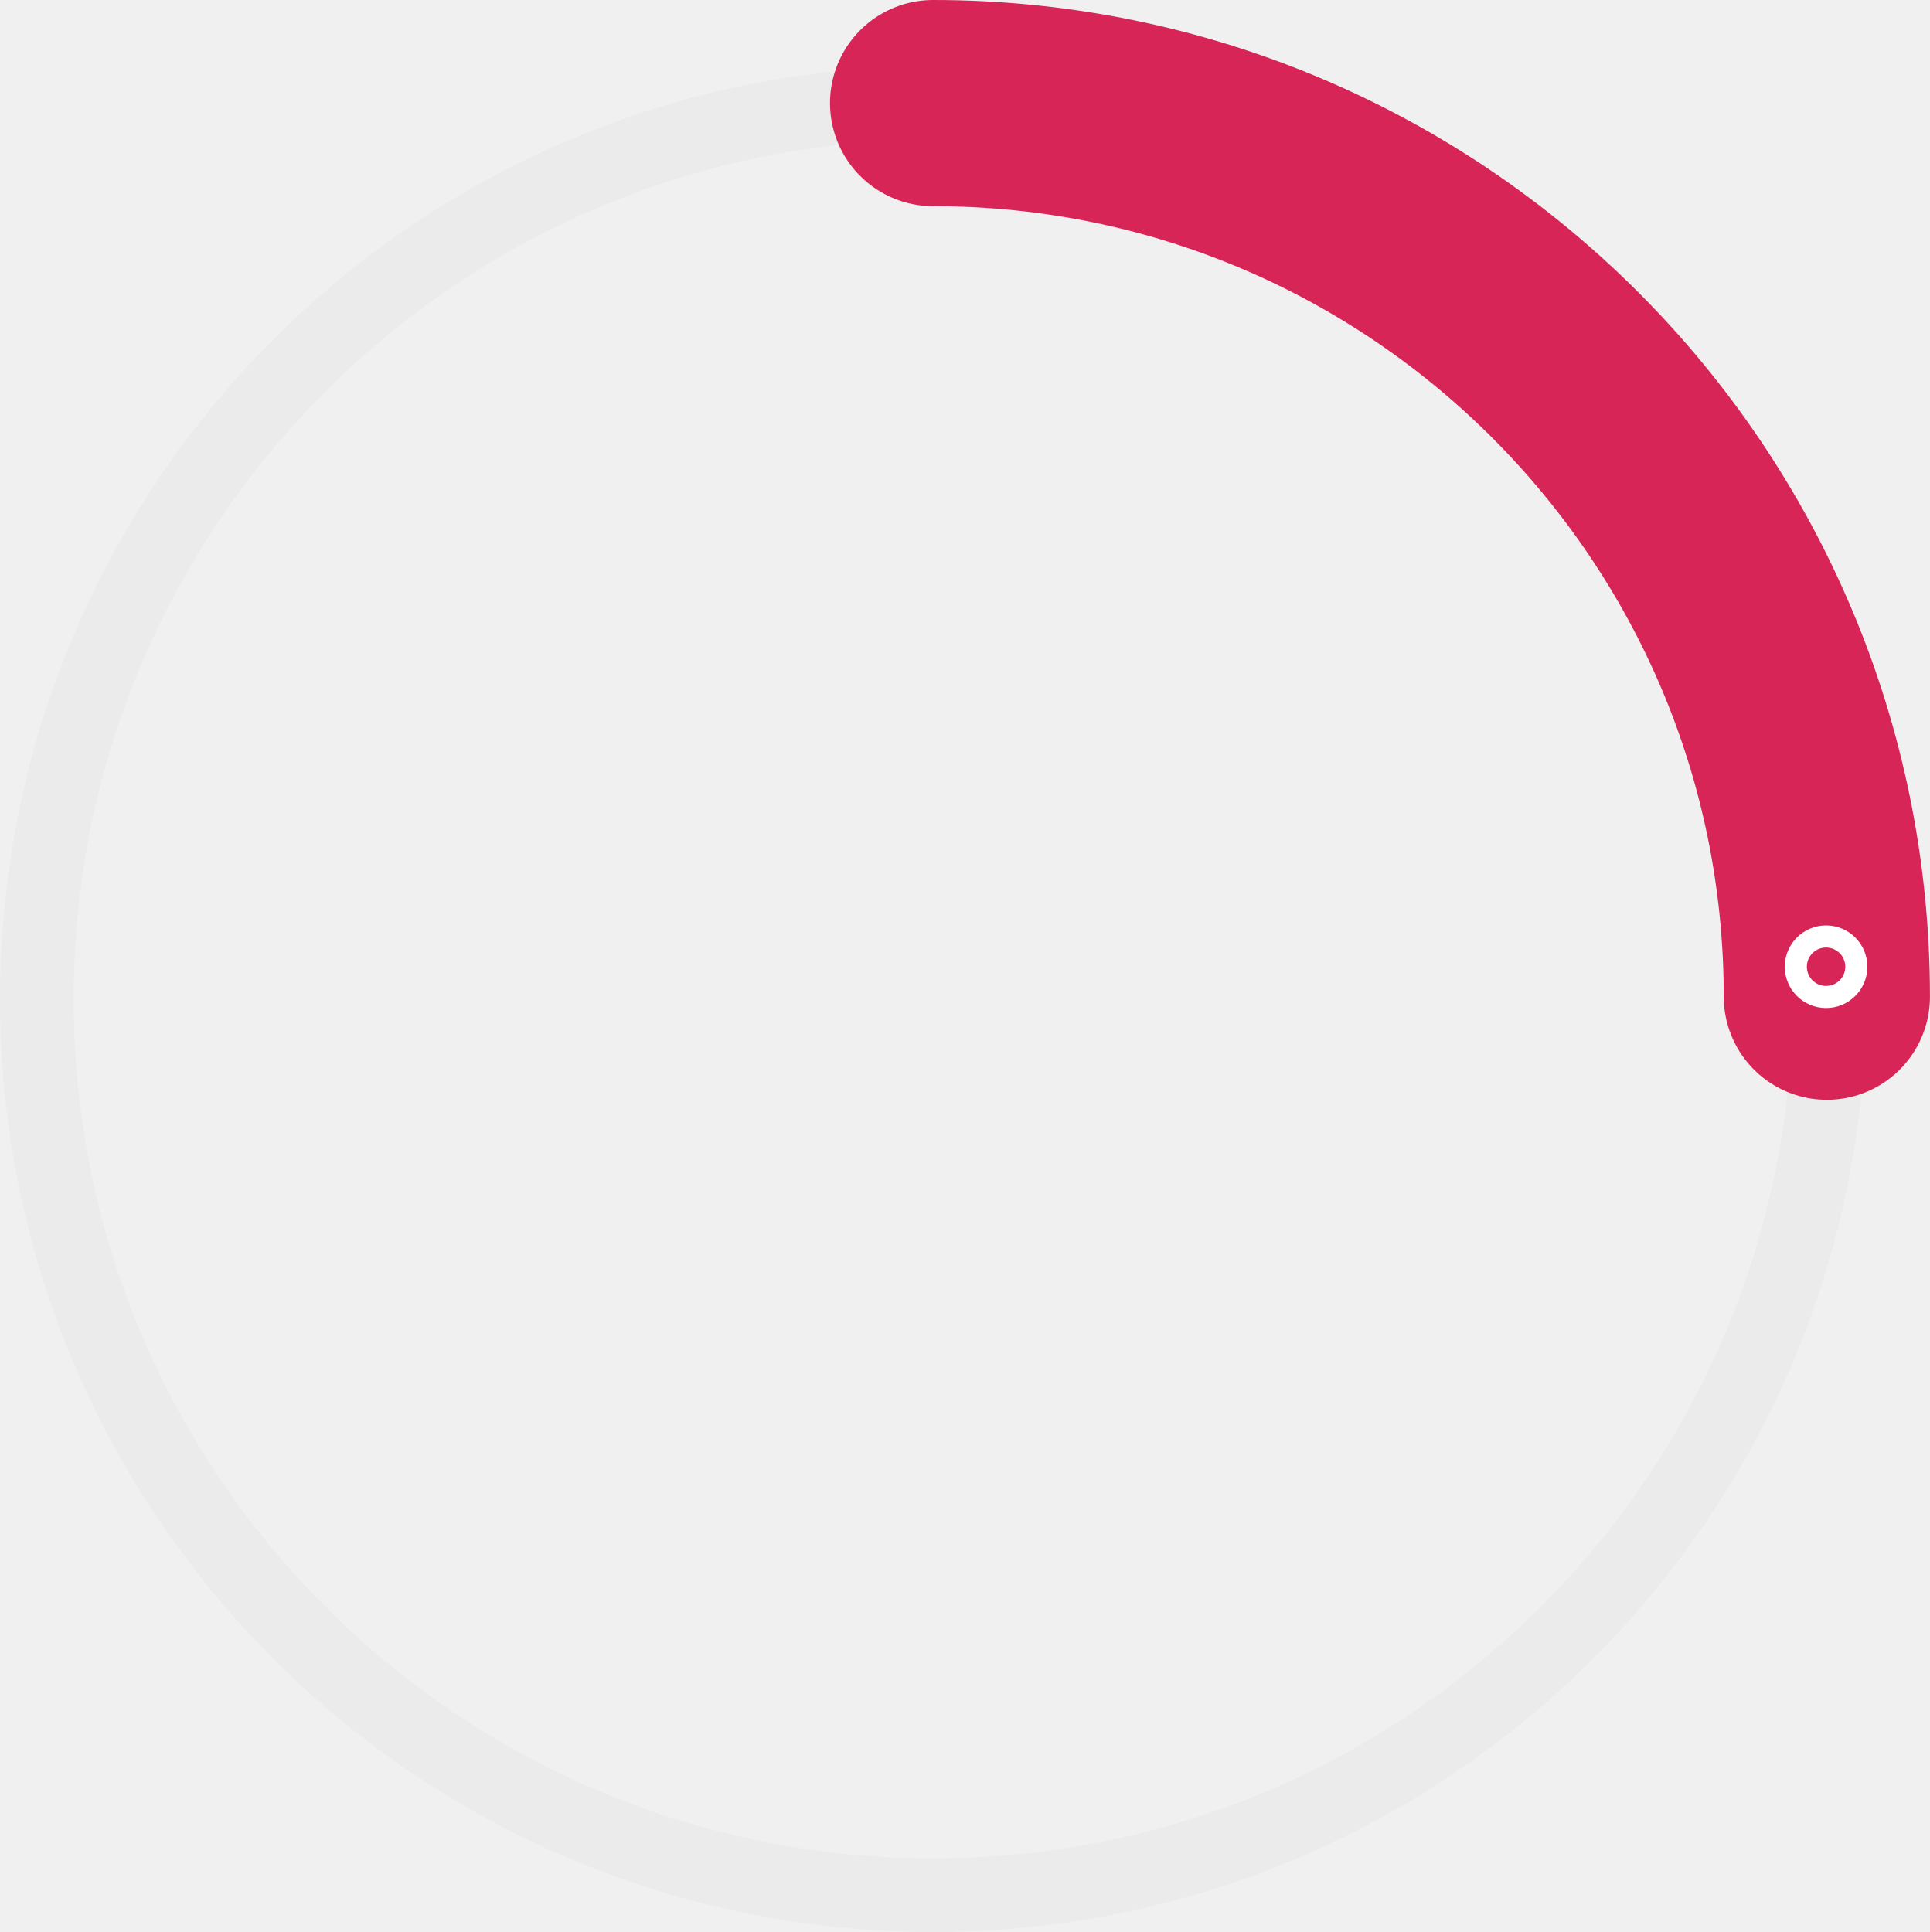
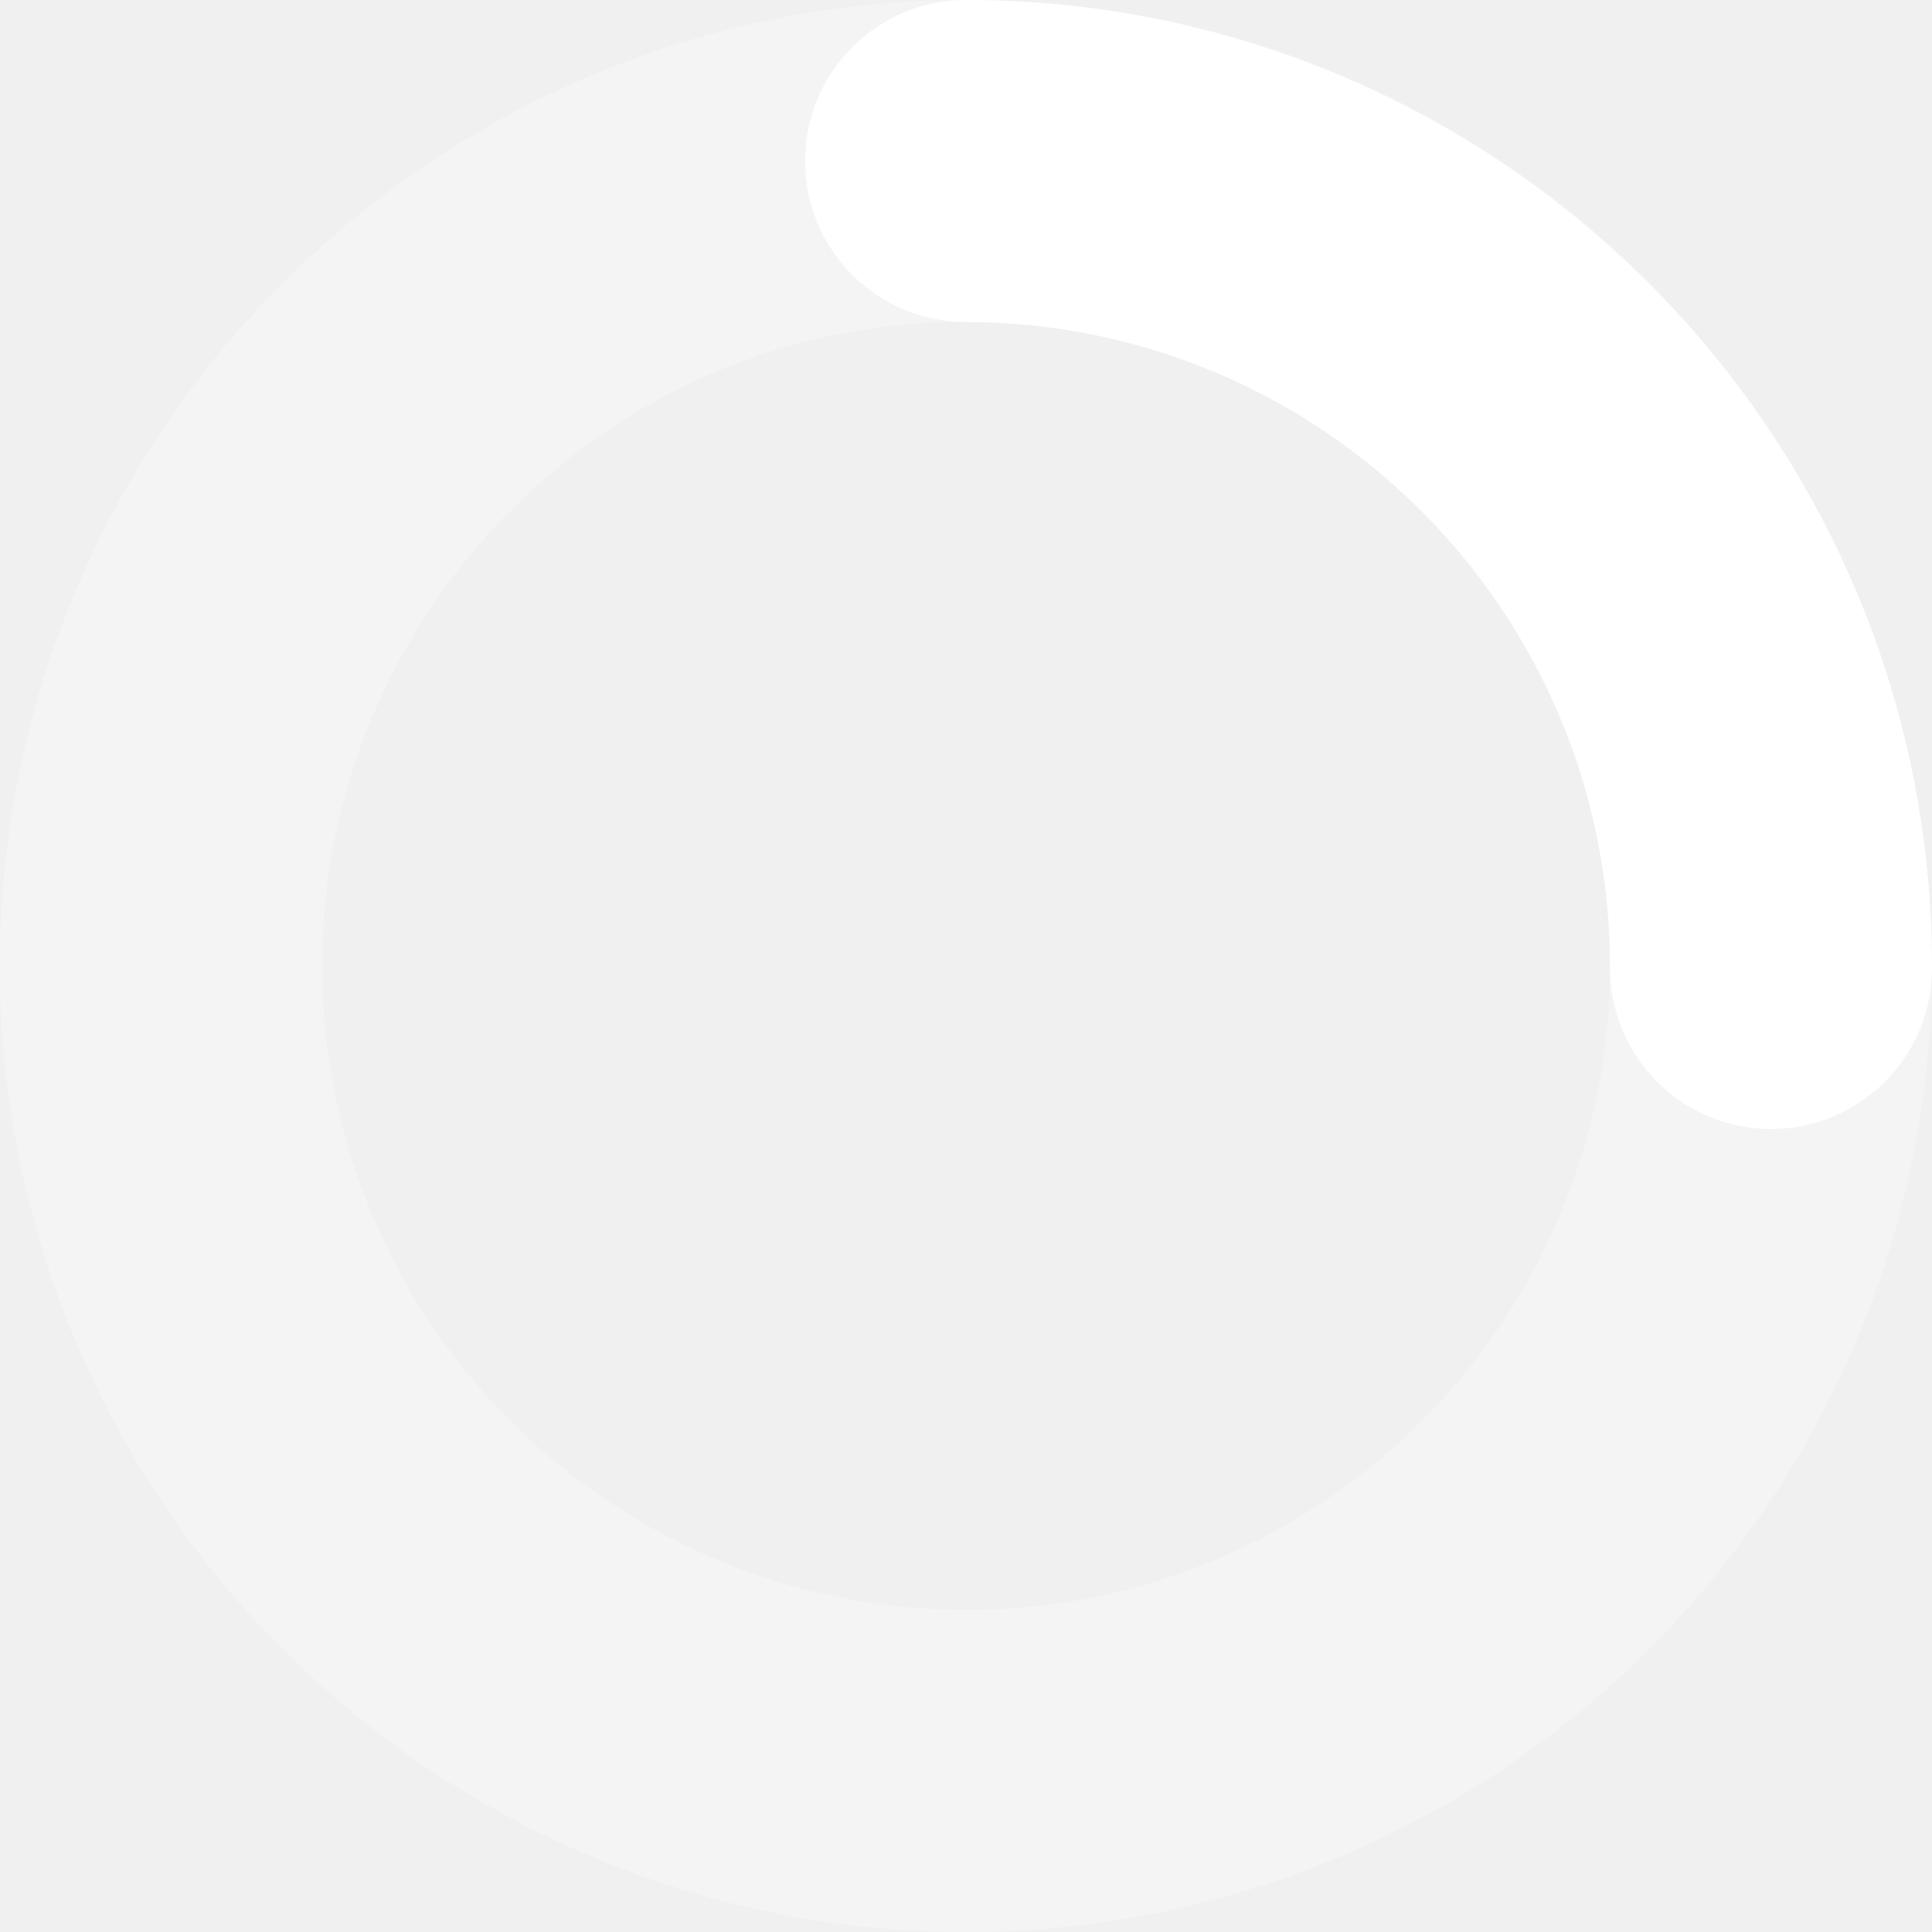
- <svg xmlns="http://www.w3.org/2000/svg" viewBox="0 0 131.029 131.189">
+ <svg xmlns="http://www.w3.org/2000/svg" viewBox="0 0 24 24">
  <defs>
-     <style>.cls-1,.cls-2,.cls-3,.cls-4{fill:none;}.cls-1{stroke:#ebebeb;stroke-width:5px;}.cls-1,.cls-2{stroke-miterlimit:10;}.cls-2{stroke:#d82558;stroke-linecap:round;stroke-width:14px;}.cls-4{stroke:#fff;stroke-miterlimit:4.001;stroke-width:1.5px;}</style>
+     <style>.cls-1{opacity:0;}.cls-2,.cls-3{fill:#fff;}.cls-2{isolation:isolate;opacity:0.3;}</style>
  </defs>
  <g id="Calque_2" data-name="Calque 2">
    <g id="Calque_1-2" data-name="Calque 1">
-       <path id="Tracé_5223-2" data-name="Tracé 5223-2" class="cls-1" d="M63.355,7a60.844,60.844,0,0,1,0,121.689h-.011A60.844,60.844,0,0,1,63.344,7Z" />
-       <path id="Tracé_5223-2-2" data-name="Tracé 5223-2" class="cls-2" d="M63.35,7a60.68,60.68,0,0,1,60.679,60.679" />
-       <g id="Ellipse_101" data-name="Ellipse 101">
-         <circle class="cls-3" cx="123.976" cy="65.644" r="2.805" />
-         <circle class="cls-4" cx="123.976" cy="65.644" r="2.054" />
-       </g>
+       <rect class="cls-1" width="24" height="24" />
+       <path id="Tracé_5394-2" data-name="Tracé 5394-2" class="cls-2" d="M12.007 0a12,12,0,1,0,8.75,3.797A11.9,11.9,0,0,0,12.007 0ZM11.999,19.999A8,8,0,0,1,6.537,6.156a7.87,7.87,0,0,1,5.43-2.156h.033a8,8,0,0,1,0,16Z" />
+       <path id="Tracé_5398" data-name="Tracé 5398" class="cls-3" d="M12.001 0a2,2,0,0,0,0,4,8.01,8.01,0,0,1,7.999,8,2,2,0,1,0,4.0.049q0-.024,0-.049A12.013,12.013,0,0,0,12.001 0Z" />
    </g>
  </g>
</svg>
